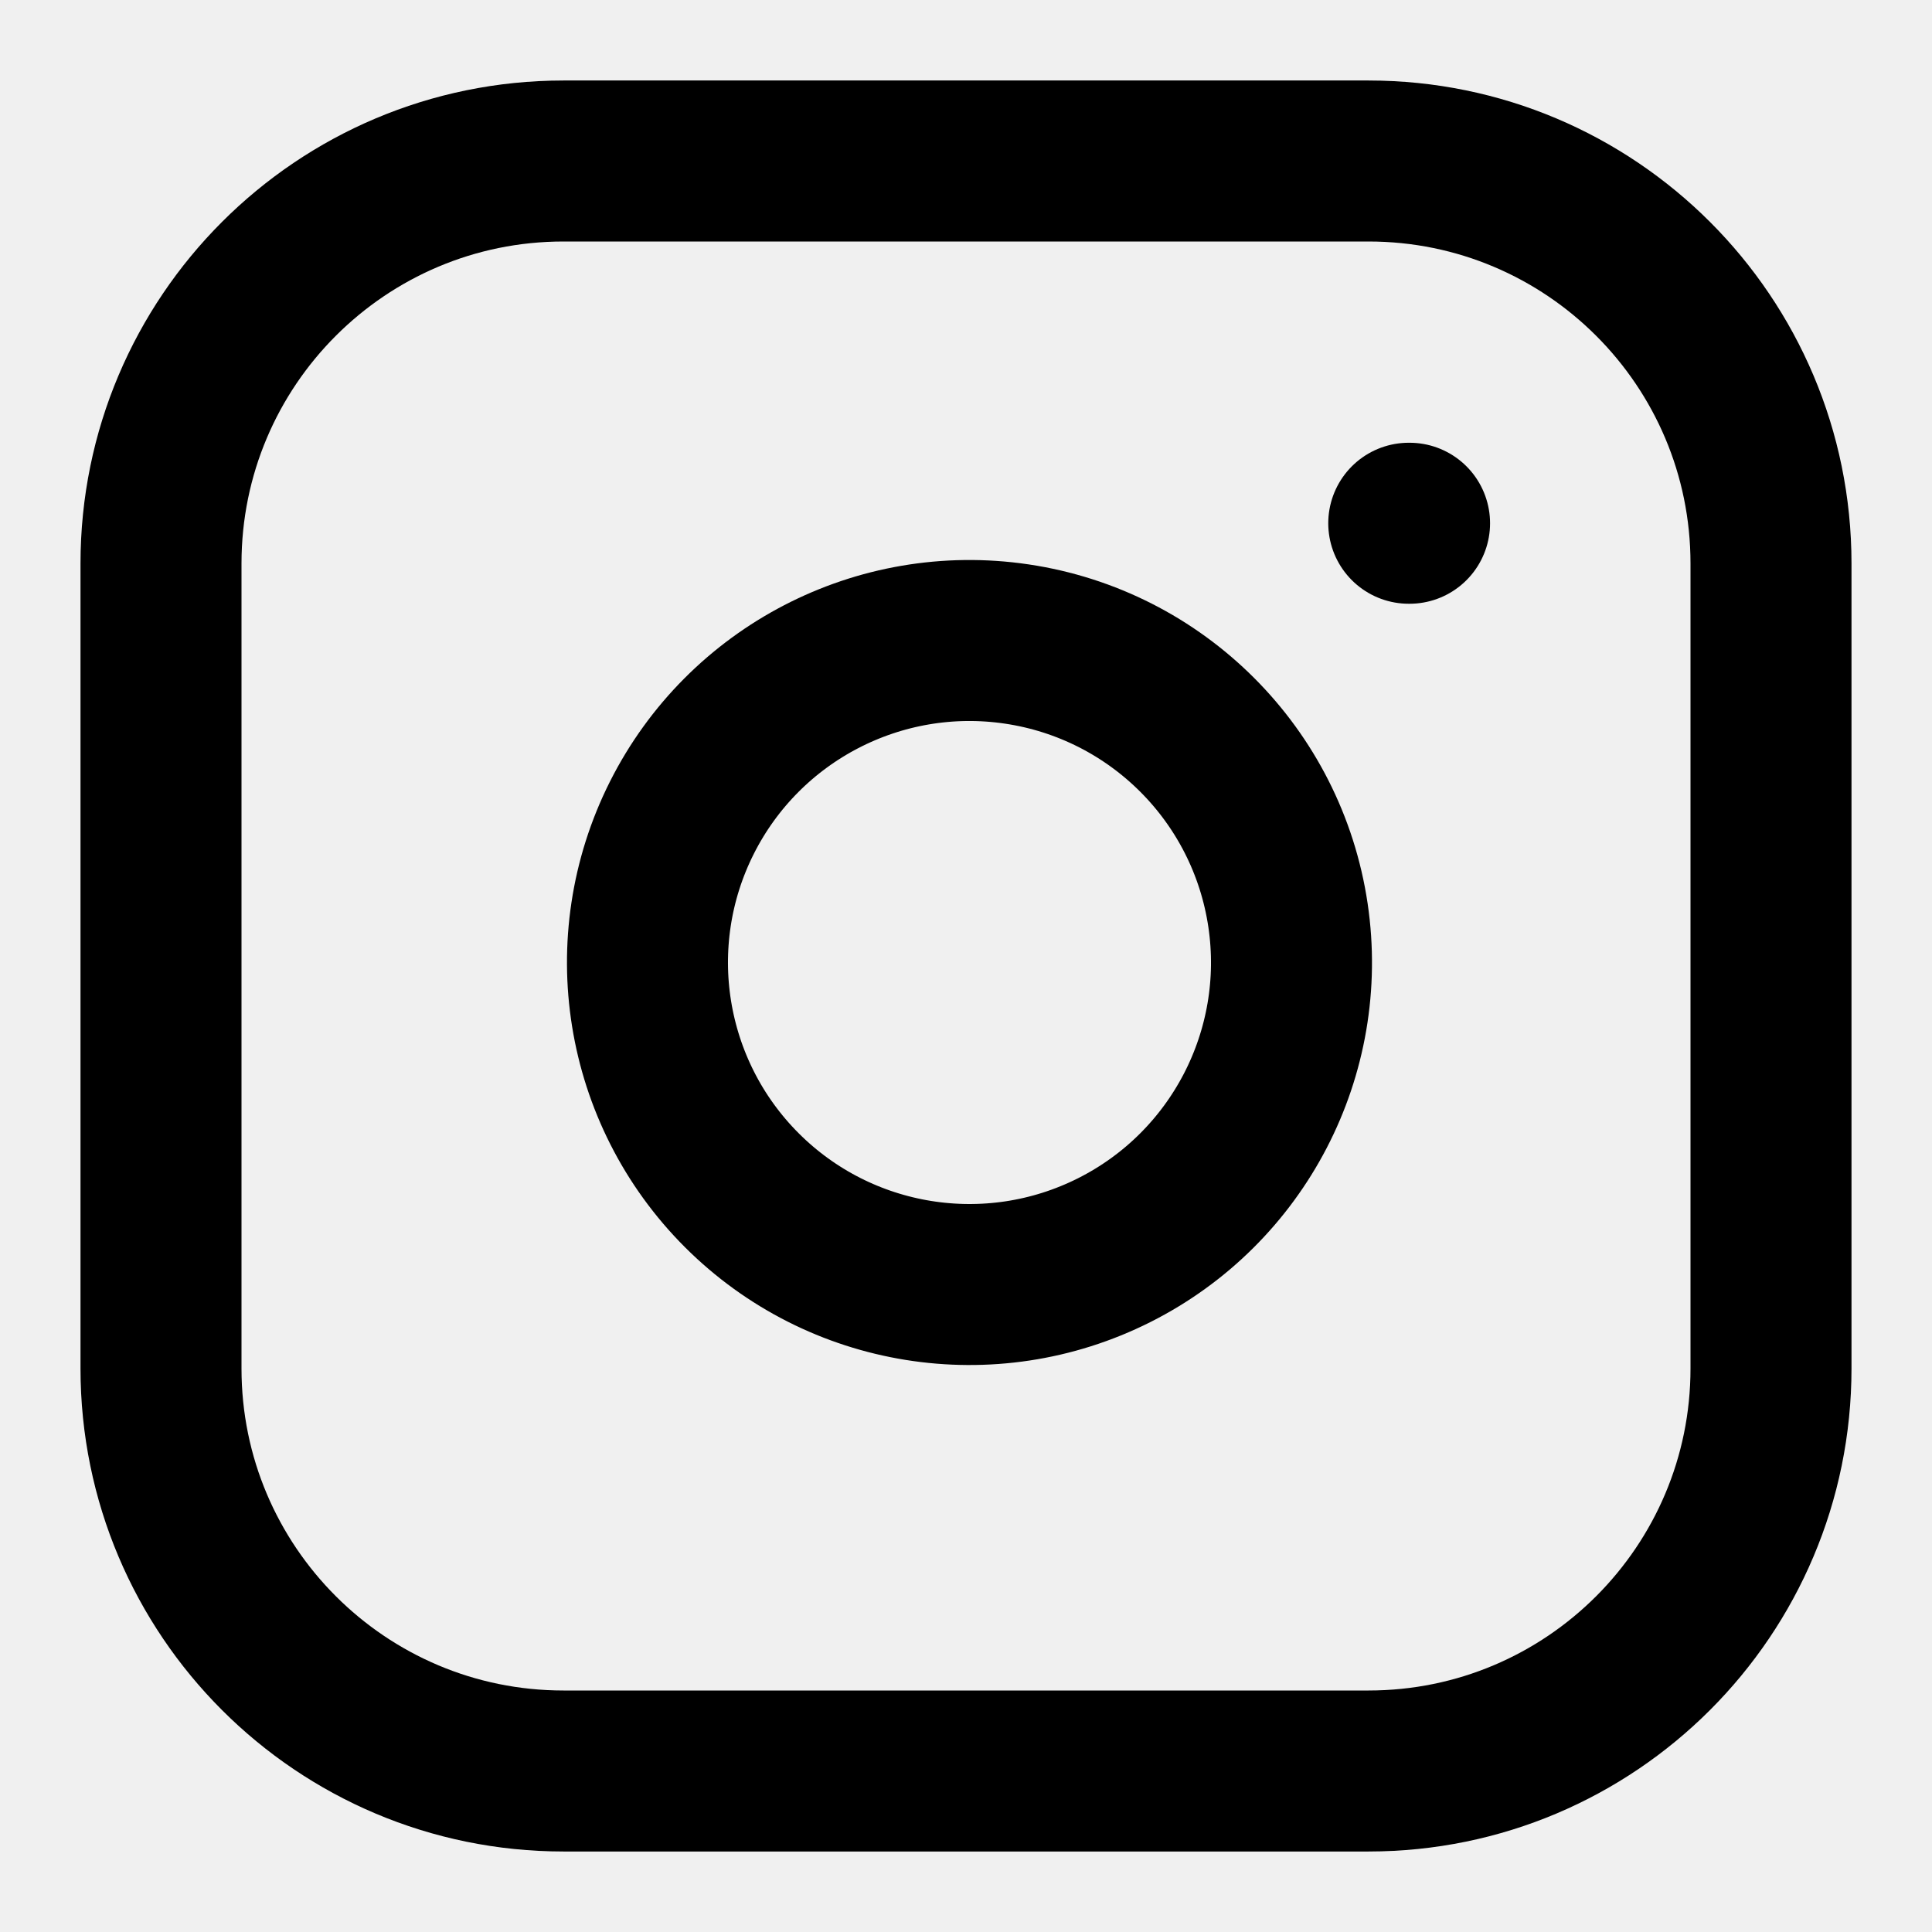
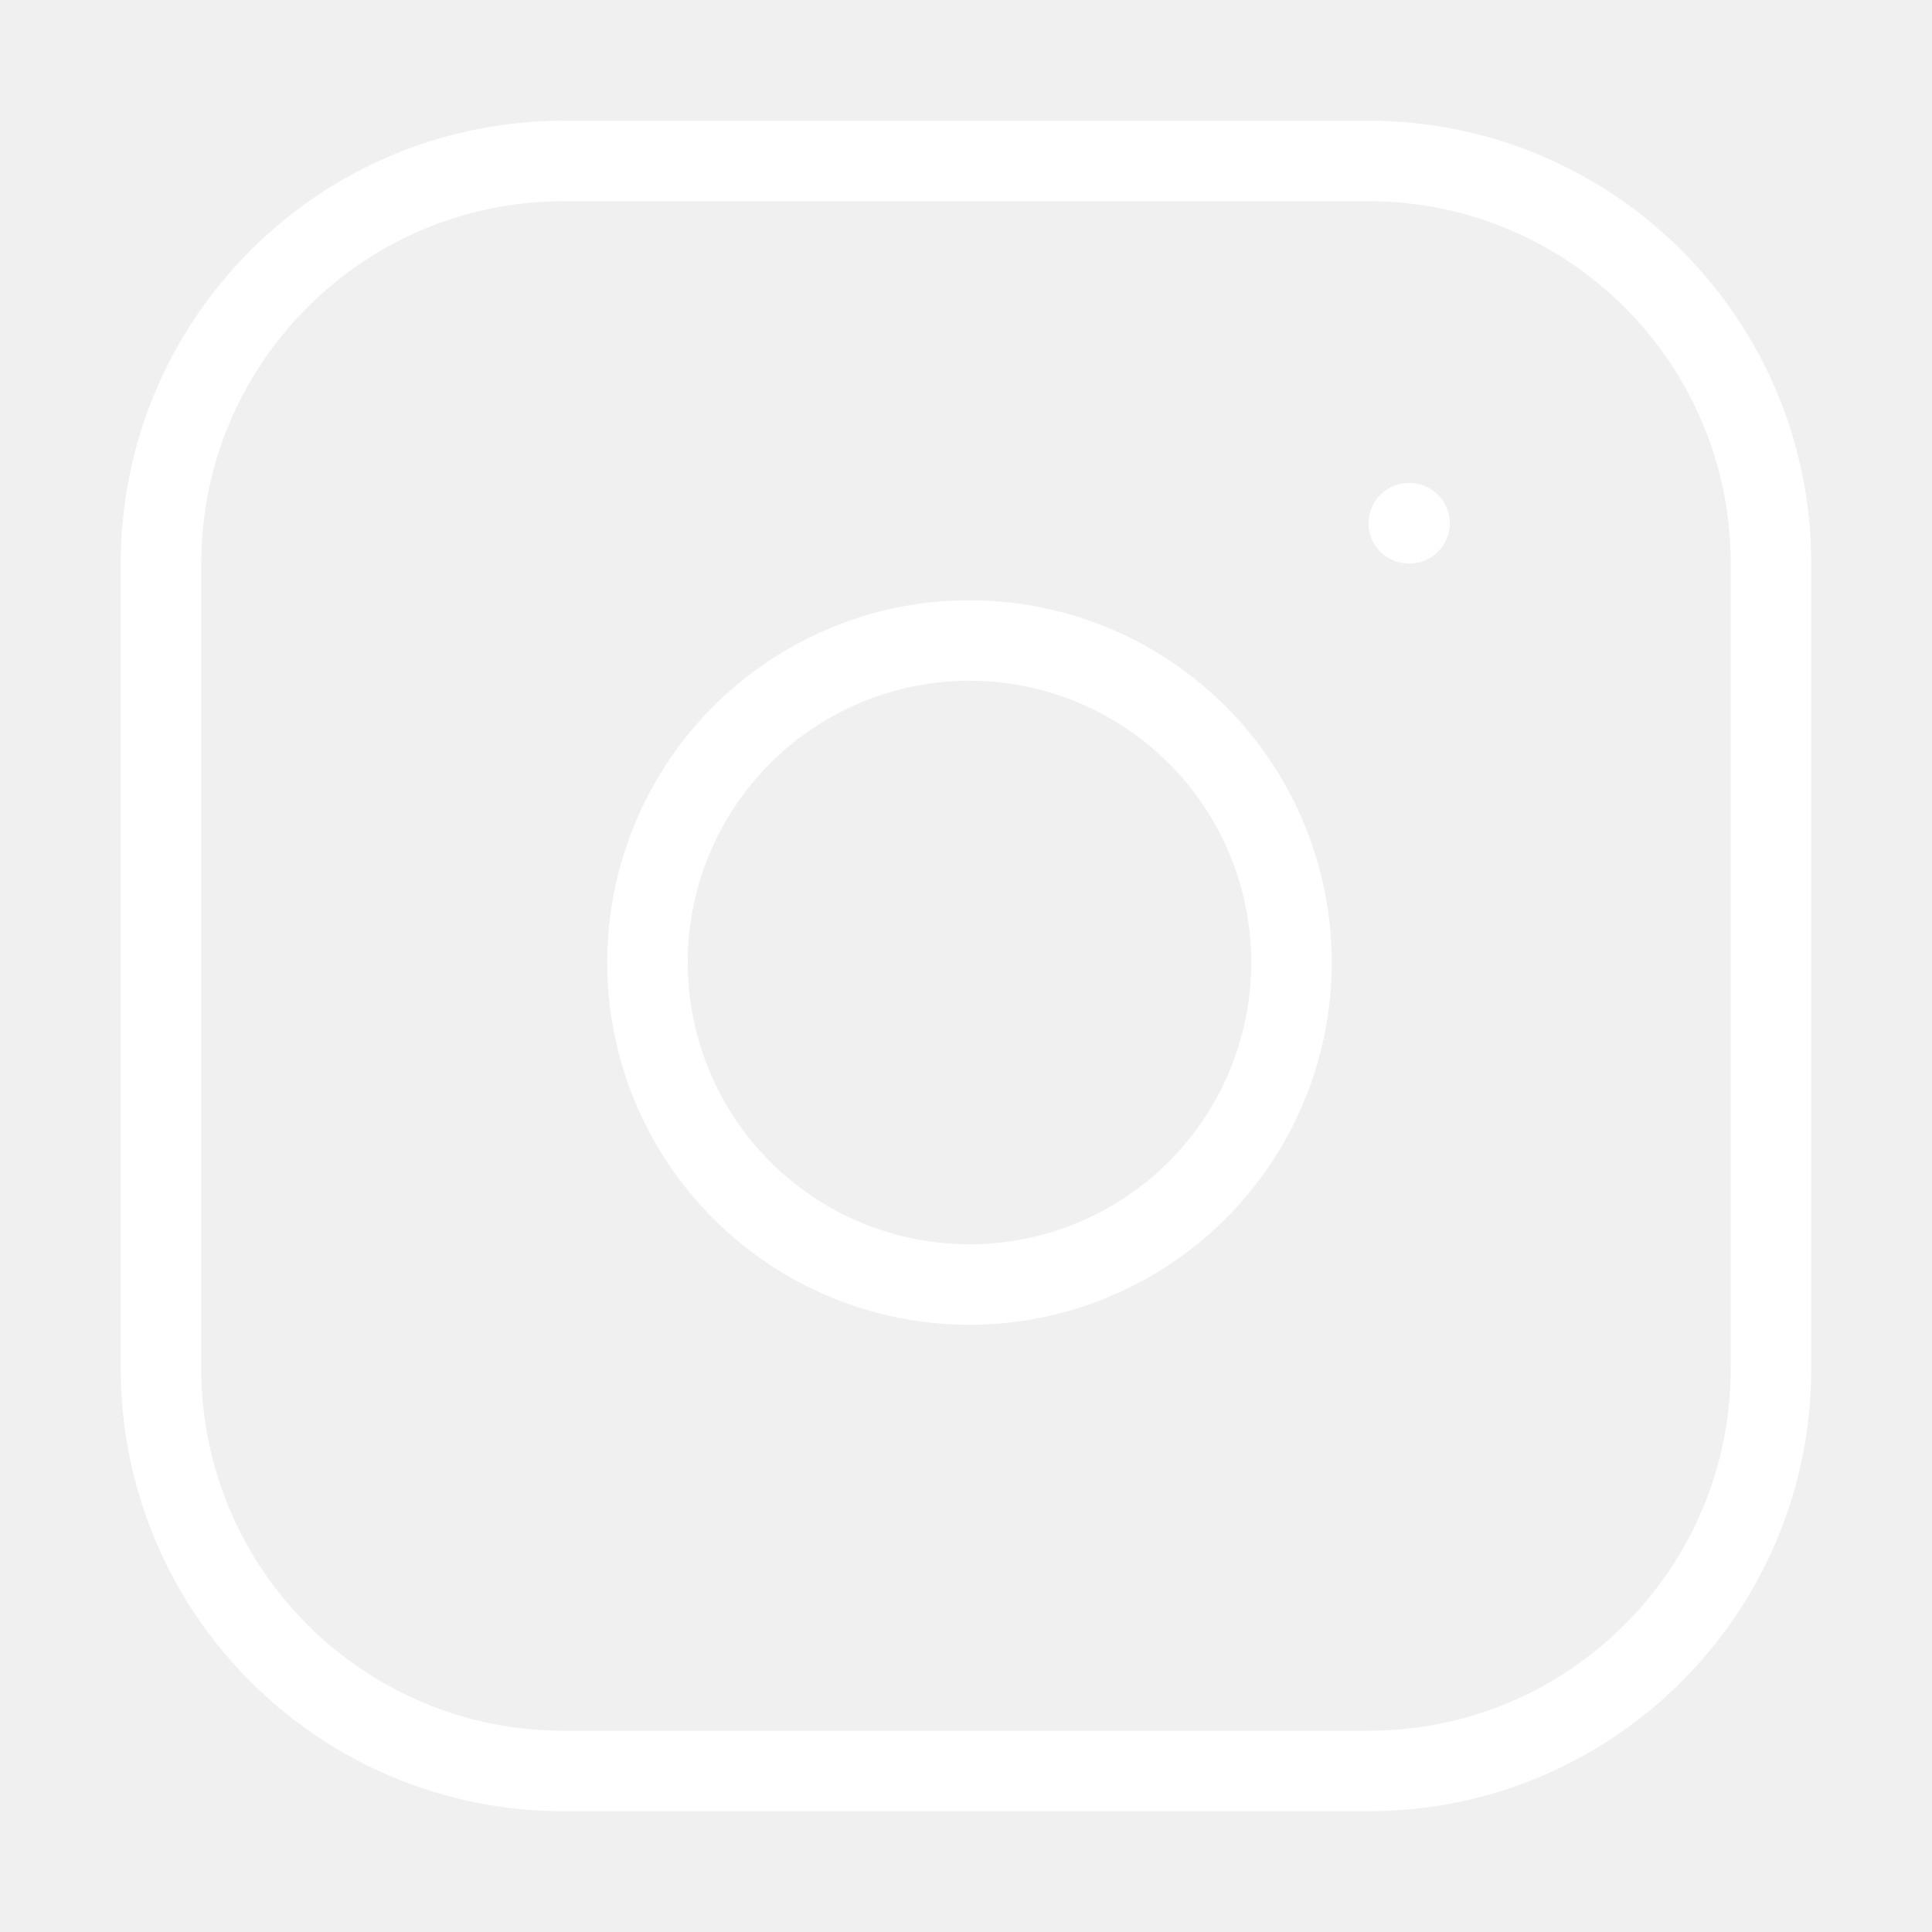
- <svg xmlns="http://www.w3.org/2000/svg" width="24" height="24" viewBox="0 0 24 24" fill="none" stroke="currentColor" stroke-width="2" stroke-linecap="round" stroke-linejoin="round" class="feather feather-instagram">
+ <svg xmlns="http://www.w3.org/2000/svg" width="24" height="24" viewBox="0 0 24 24" fill="none" stroke="white" stroke-width="1" stroke-linecap="round" stroke-linejoin="round" class="feather feather-instagram">
  <rect x="2" y="2" width="20" height="20" rx="5" ry="5" />
  <path d="M16 11.37A4 4 0 1 1 12.63 8 4 4 0 0 1 16 11.37z" />
  <line x1="17.5" y1="6.5" x2="17.51" y2="6.5" />
</svg>
